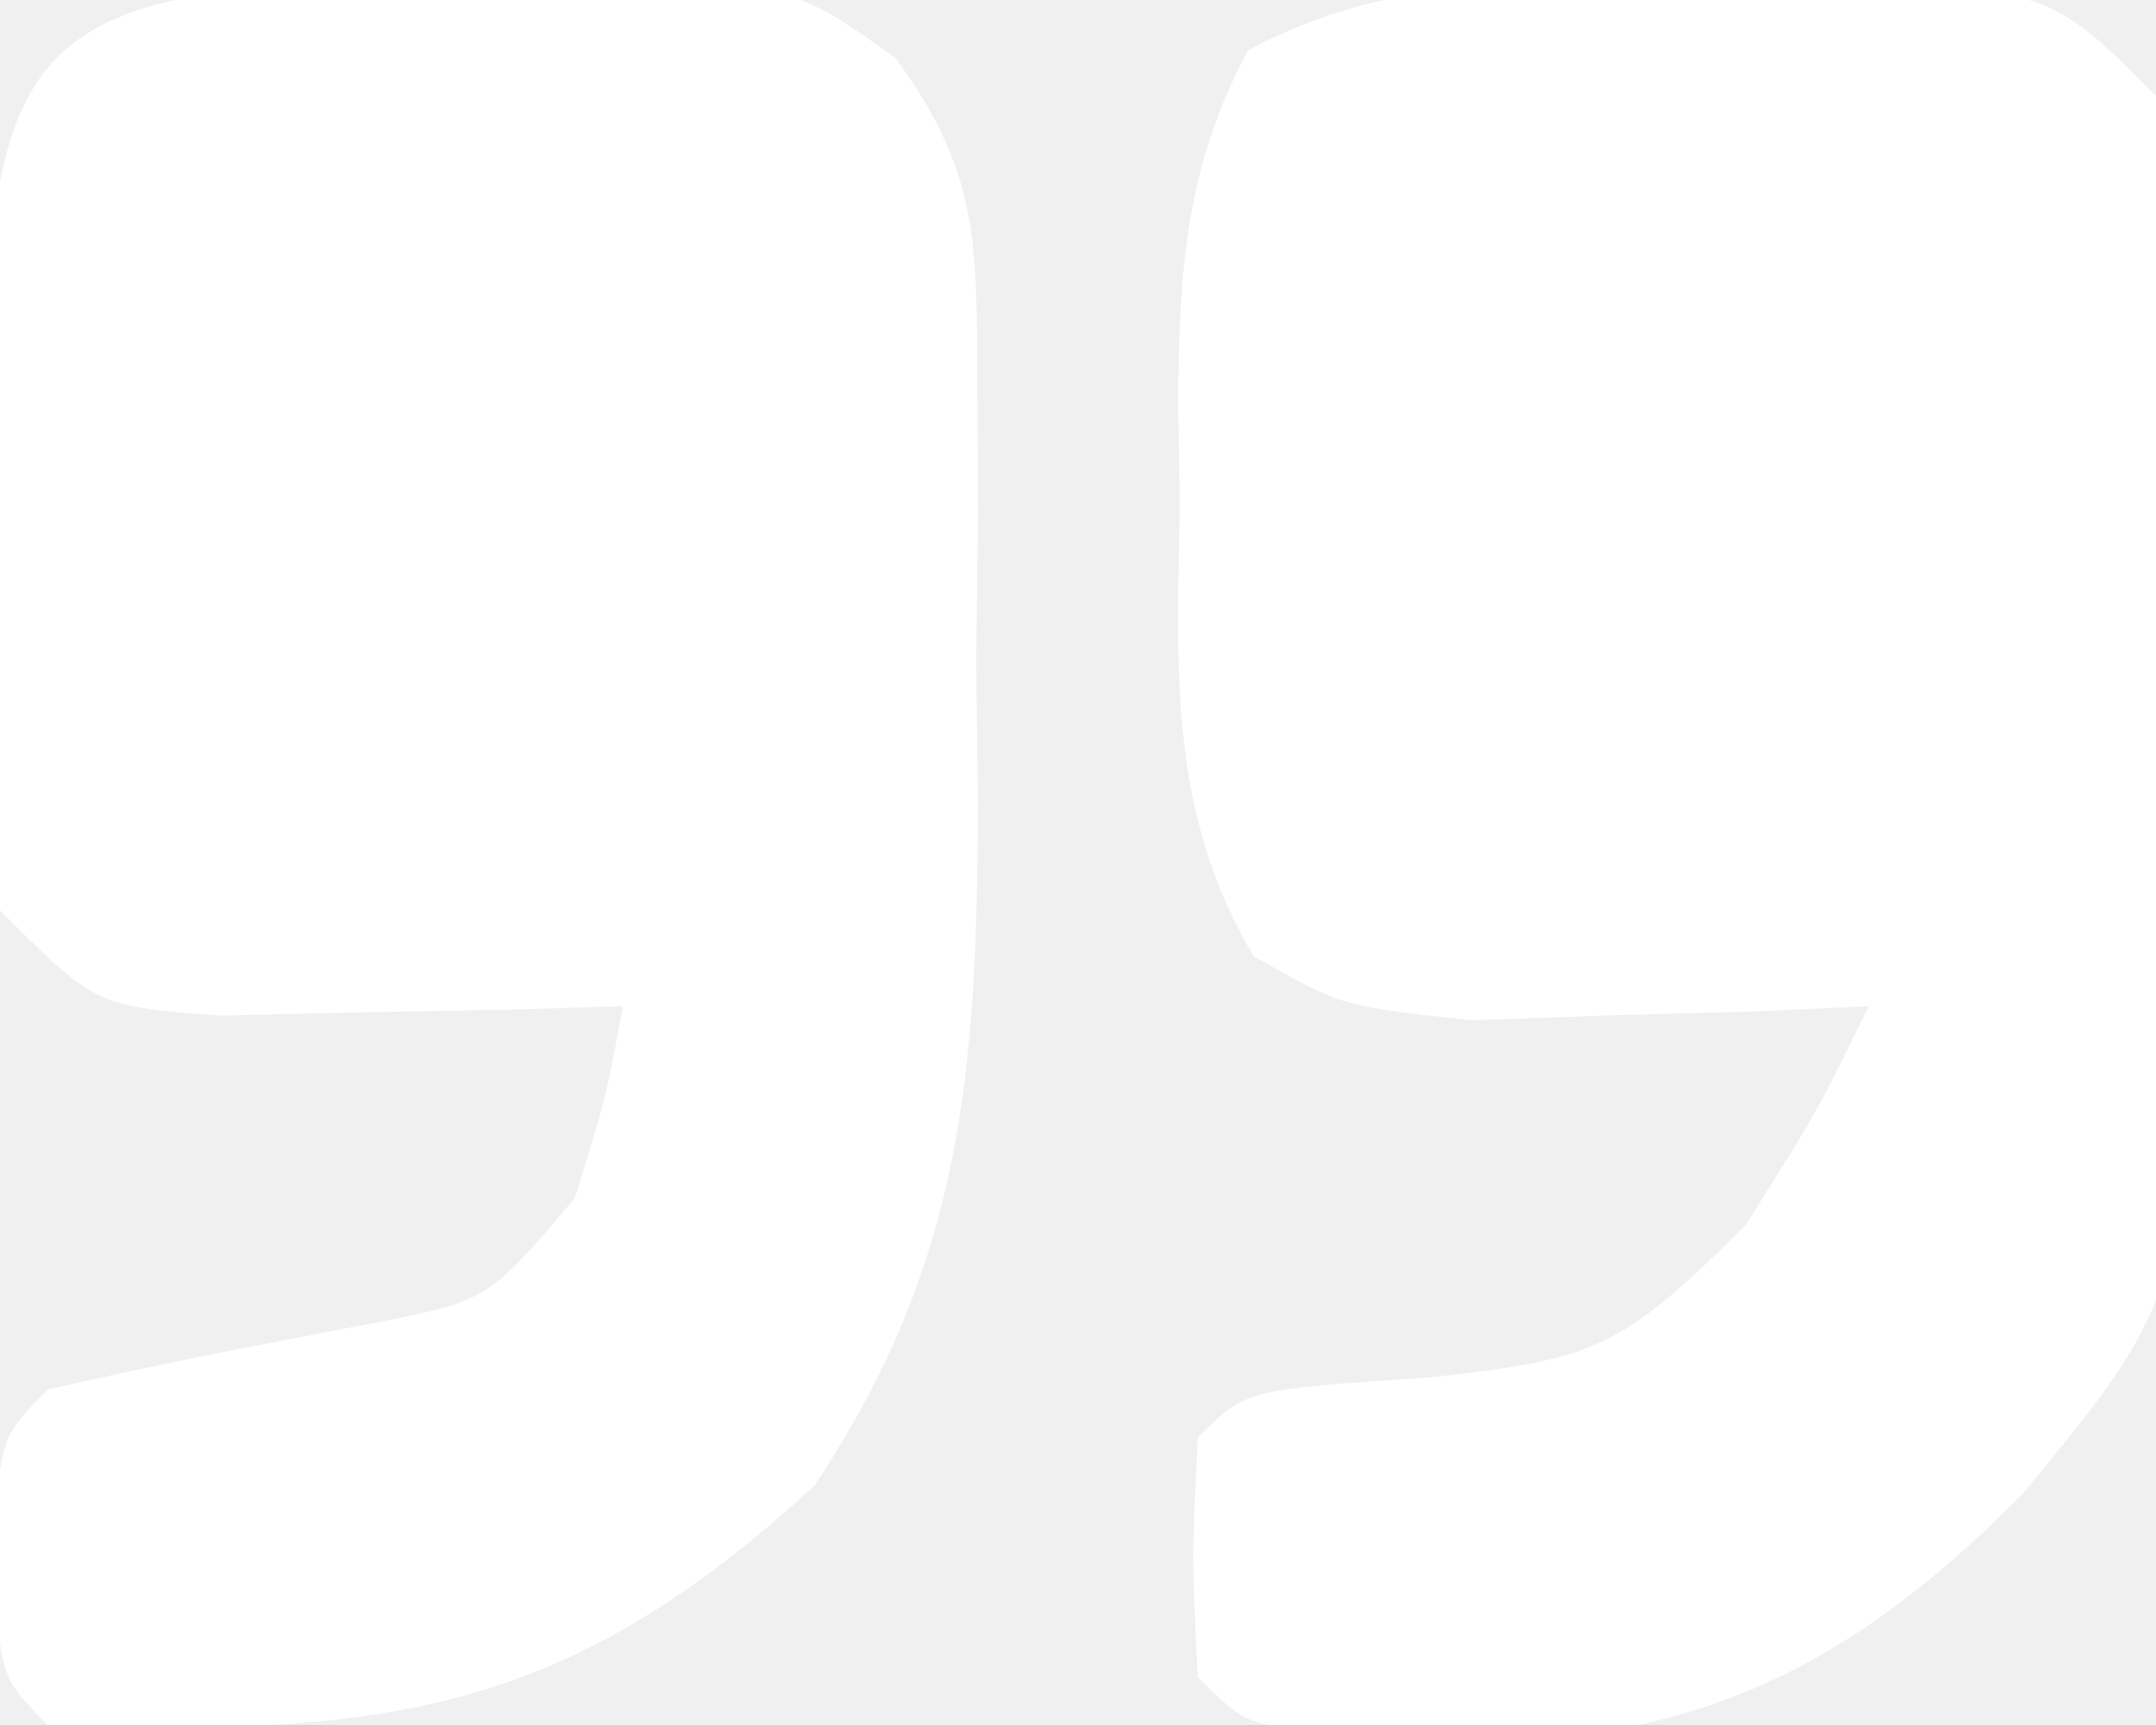
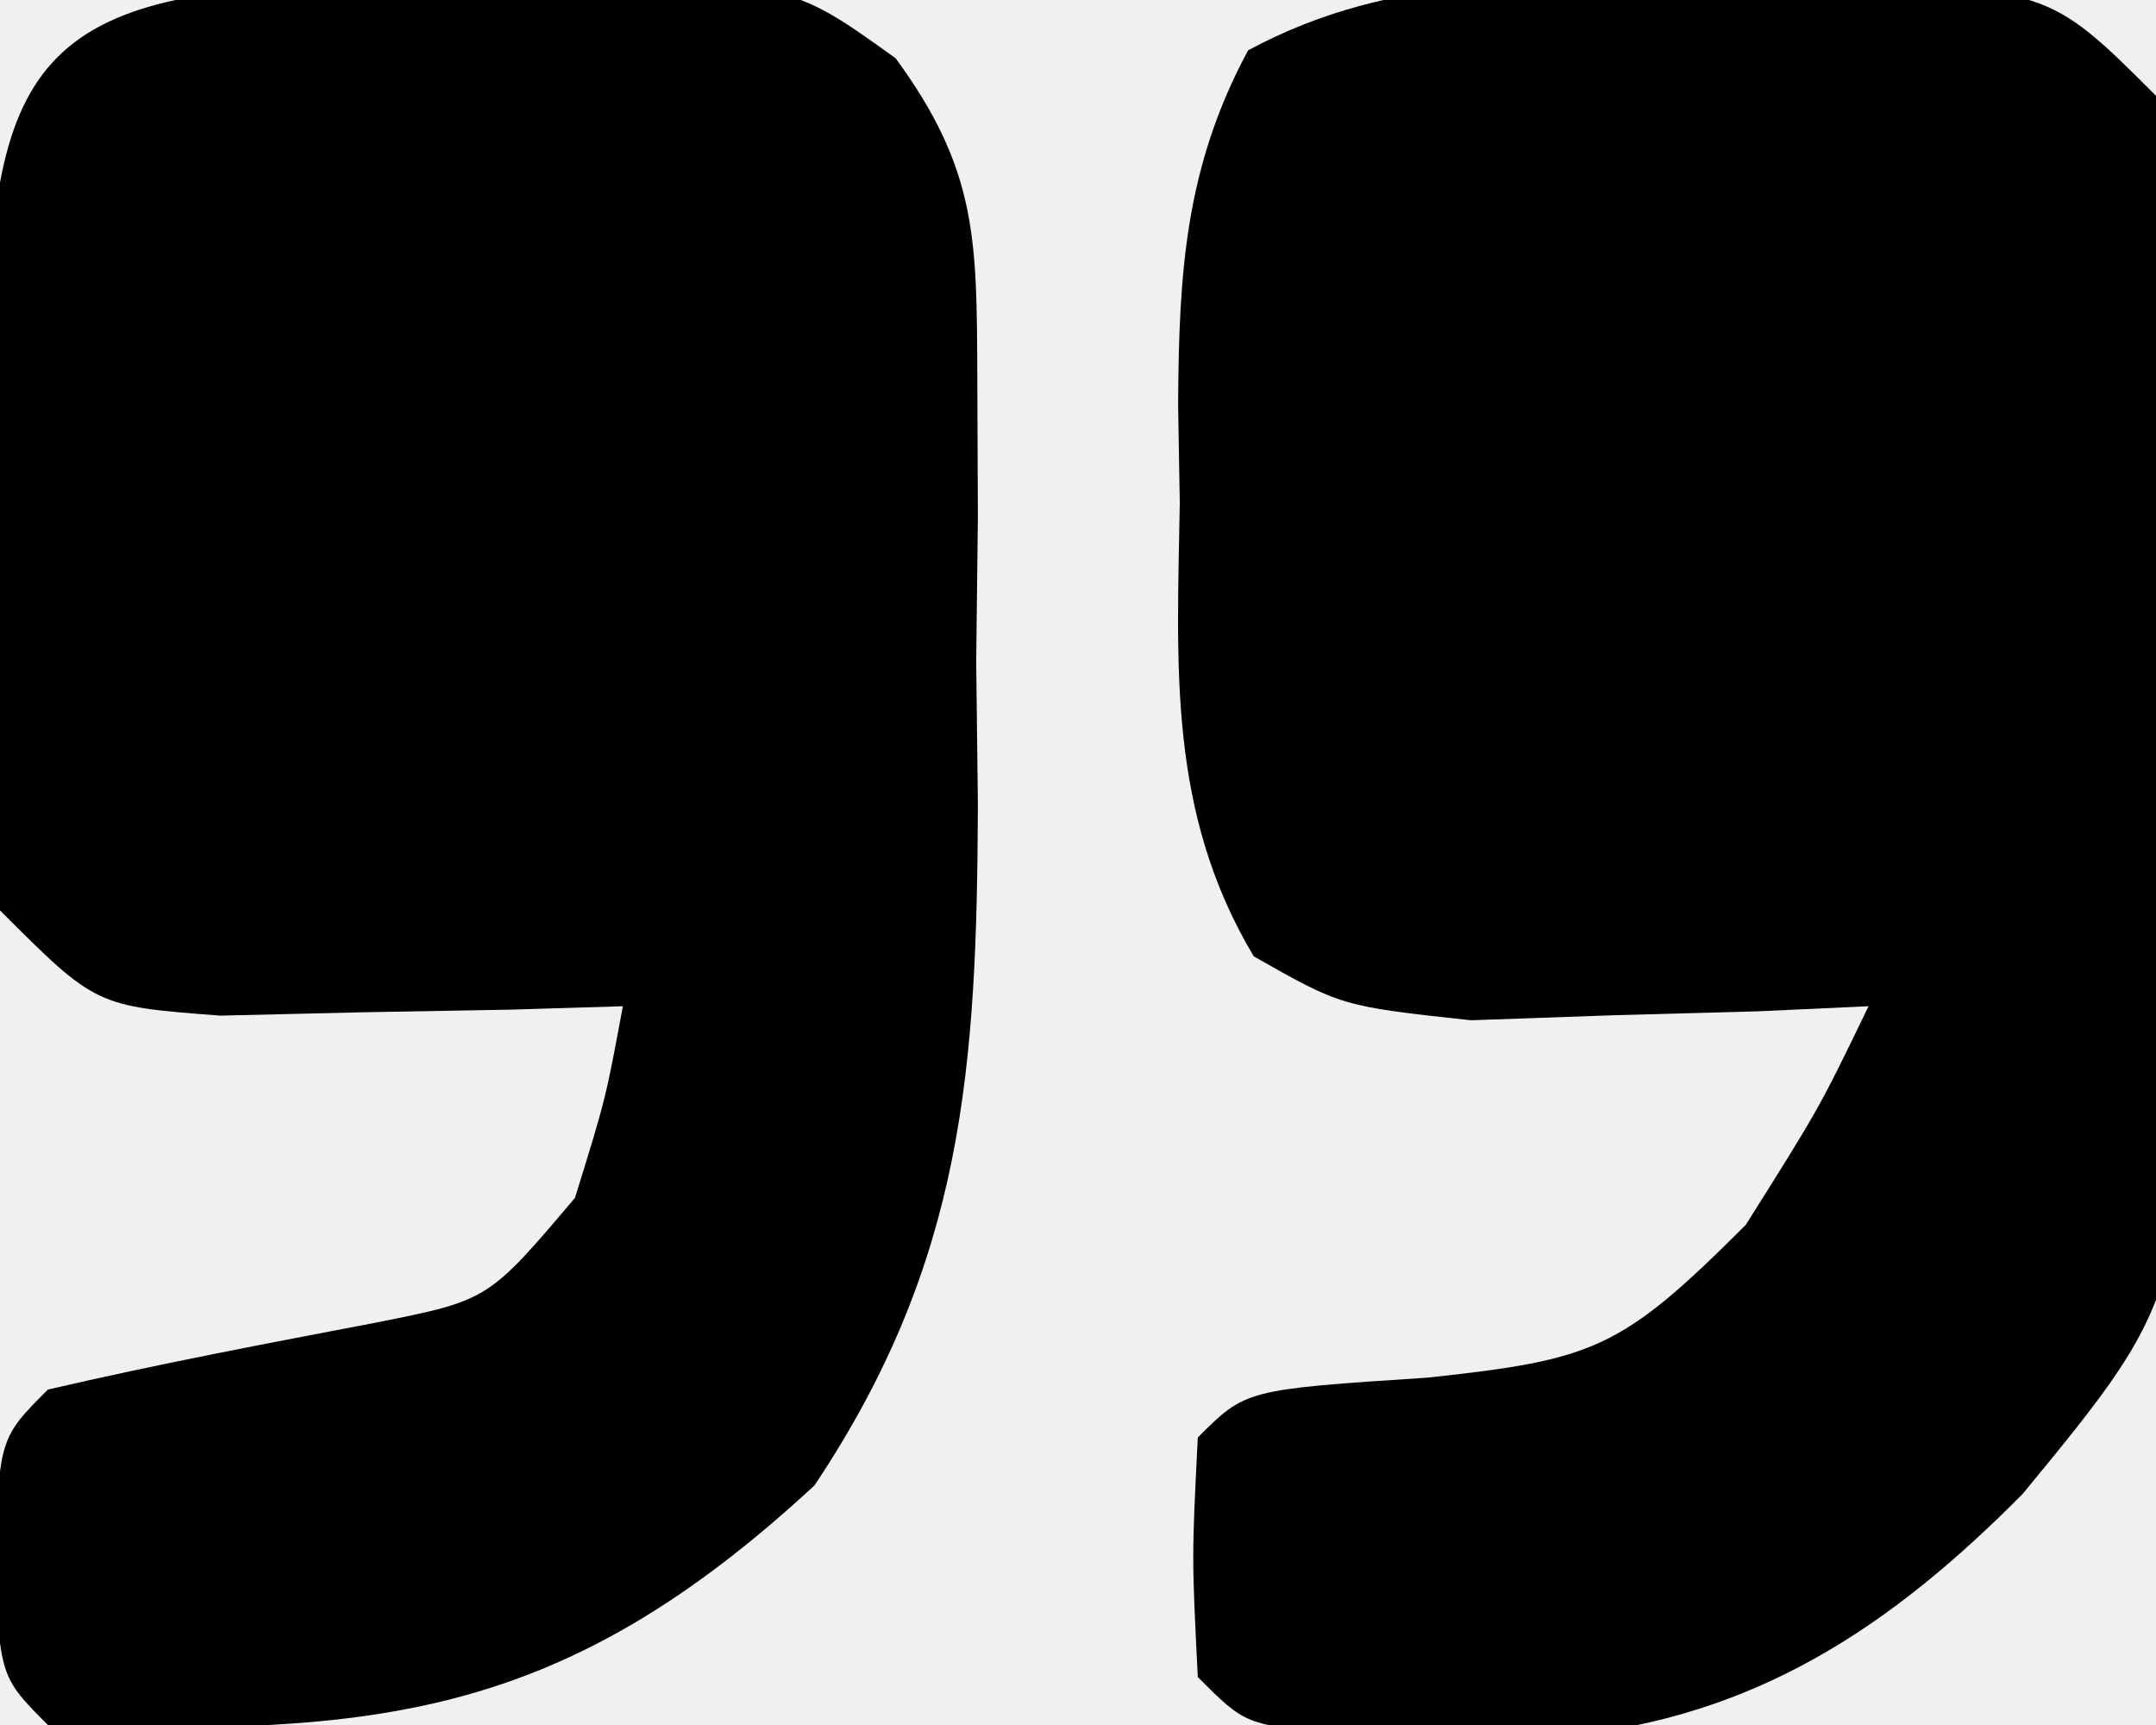
<svg xmlns="http://www.w3.org/2000/svg" version="1.1" width="45" height="36">
-   <path d="M0 0 C1.028 0.005 1.028 0.005 2.076 0.01 C3.098 -0.014 3.098 -0.014 4.141 -0.039 C9.129 -0.044 9.129 -0.044 11.333 1.539 C13.045 3.878 13.026 5.334 13.037 8.217 C13.043 9.651 13.043 9.651 13.049 11.113 C13.037 12.11 13.026 13.107 13.014 14.135 C13.025 15.12 13.037 16.106 13.049 17.121 C13.027 22.589 12.769 26.635 9.639 31.322 C4.373 36.193 0.52 36.544 -6.361 36.322 C-7.361 35.322 -7.361 35.322 -7.486 32.822 C-7.361 30.322 -7.361 30.322 -6.361 29.322 C-4.081 28.791 -1.789 28.359 0.51 27.92 C2.832 27.455 2.832 27.455 4.639 25.322 C5.281 23.254 5.281 23.254 5.639 21.322 C4.868 21.345 4.097 21.369 3.303 21.393 C2.3 21.411 1.297 21.429 0.264 21.447 C-0.734 21.47 -1.732 21.494 -2.76 21.518 C-5.361 21.322 -5.361 21.322 -7.361 19.322 C-7.56 16.449 -7.64 13.694 -7.611 10.822 C-7.619 10.037 -7.627 9.252 -7.635 8.443 C-7.612 1.775 -6.84 0.074 0 0 Z " fill="#FFFFFF" transform="translate(7.361328,-0.3222656)" />
-   <path d="M0 0 C0.685 -0.003 1.37 -0.006 2.076 -0.01 C7.17 0.045 7.17 0.045 9.438 2.312 C9.978 6.353 9.901 10.428 9.938 14.5 C9.979 15.625 10.02 16.749 10.062 17.908 C10.15 27.243 10.15 27.243 6.656 31.488 C3.893 34.278 1.069 36.151 -2.887 36.543 C-3.667 36.529 -4.446 36.515 -5.25 36.5 C-6.038 36.494 -6.825 36.487 -7.637 36.48 C-9.562 36.312 -9.562 36.312 -10.562 35.312 C-10.688 32.812 -10.688 32.812 -10.562 30.312 C-9.562 29.312 -9.562 29.312 -5.75 29.062 C-2.287 28.684 -1.734 28.484 0.875 25.875 C2.408 23.442 2.408 23.442 3.438 21.312 C2.299 21.365 2.299 21.365 1.137 21.418 C0.143 21.445 -0.851 21.472 -1.875 21.5 C-2.861 21.535 -3.847 21.57 -4.863 21.605 C-7.562 21.312 -7.562 21.312 -9.395 20.27 C-11.194 17.254 -10.996 14.219 -10.938 10.812 C-10.949 10.136 -10.961 9.459 -10.973 8.762 C-10.956 6.01 -10.83 3.809 -9.512 1.363 C-6.456 -0.284 -3.379 -0.08 0 0 Z " fill="#FFFFFF" transform="translate(35.5625,-0.3125)" />
+   <path d="M0 0 C1.028 0.005 1.028 0.005 2.076 0.01 C3.098 -0.014 3.098 -0.014 4.141 -0.039 C9.129 -0.044 9.129 -0.044 11.333 1.539 C13.045 3.878 13.026 5.334 13.037 8.217 C13.043 9.651 13.043 9.651 13.049 11.113 C13.037 12.11 13.026 13.107 13.014 14.135 C13.025 15.12 13.037 16.106 13.049 17.121 C13.027 22.589 12.769 26.635 9.639 31.322 C4.373 36.193 0.52 36.544 -6.361 36.322 C-7.361 35.322 -7.361 35.322 -7.486 32.822 C-7.361 30.322 -7.361 30.322 -6.361 29.322 C-4.081 28.791 -1.789 28.359 0.51 27.92 C2.832 27.455 2.832 27.455 4.639 25.322 C5.281 23.254 5.281 23.254 5.639 21.322 C4.868 21.345 4.097 21.369 3.303 21.393 C2.3 21.411 1.297 21.429 0.264 21.447 C-0.734 21.47 -1.732 21.494 -2.76 21.518 C-5.361 21.322 -5.361 21.322 -7.361 19.322 C-7.56 16.449 -7.64 13.694 -7.611 10.822 C-7.619 10.037 -7.627 9.252 -7.635 8.443 C-7.612 1.775 -6.84 0.074 0 0 Z " fill="#00000" transform="translate(7.361328,-0.3222656)" />
+   <path d="M0 0 C0.685 -0.003 1.37 -0.006 2.076 -0.01 C7.17 0.045 7.17 0.045 9.438 2.312 C9.978 6.353 9.901 10.428 9.938 14.5 C9.979 15.625 10.02 16.749 10.062 17.908 C10.15 27.243 10.15 27.243 6.656 31.488 C3.893 34.278 1.069 36.151 -2.887 36.543 C-3.667 36.529 -4.446 36.515 -5.25 36.5 C-6.038 36.494 -6.825 36.487 -7.637 36.48 C-9.562 36.312 -9.562 36.312 -10.562 35.312 C-10.688 32.812 -10.688 32.812 -10.562 30.312 C-9.562 29.312 -9.562 29.312 -5.75 29.062 C-2.287 28.684 -1.734 28.484 0.875 25.875 C2.408 23.442 2.408 23.442 3.438 21.312 C2.299 21.365 2.299 21.365 1.137 21.418 C0.143 21.445 -0.851 21.472 -1.875 21.5 C-2.861 21.535 -3.847 21.57 -4.863 21.605 C-7.562 21.312 -7.562 21.312 -9.395 20.27 C-11.194 17.254 -10.996 14.219 -10.938 10.812 C-10.949 10.136 -10.961 9.459 -10.973 8.762 C-10.956 6.01 -10.83 3.809 -9.512 1.363 C-6.456 -0.284 -3.379 -0.08 0 0 Z " fill="#00000" transform="translate(35.5625,-0.3125)" />
</svg>
